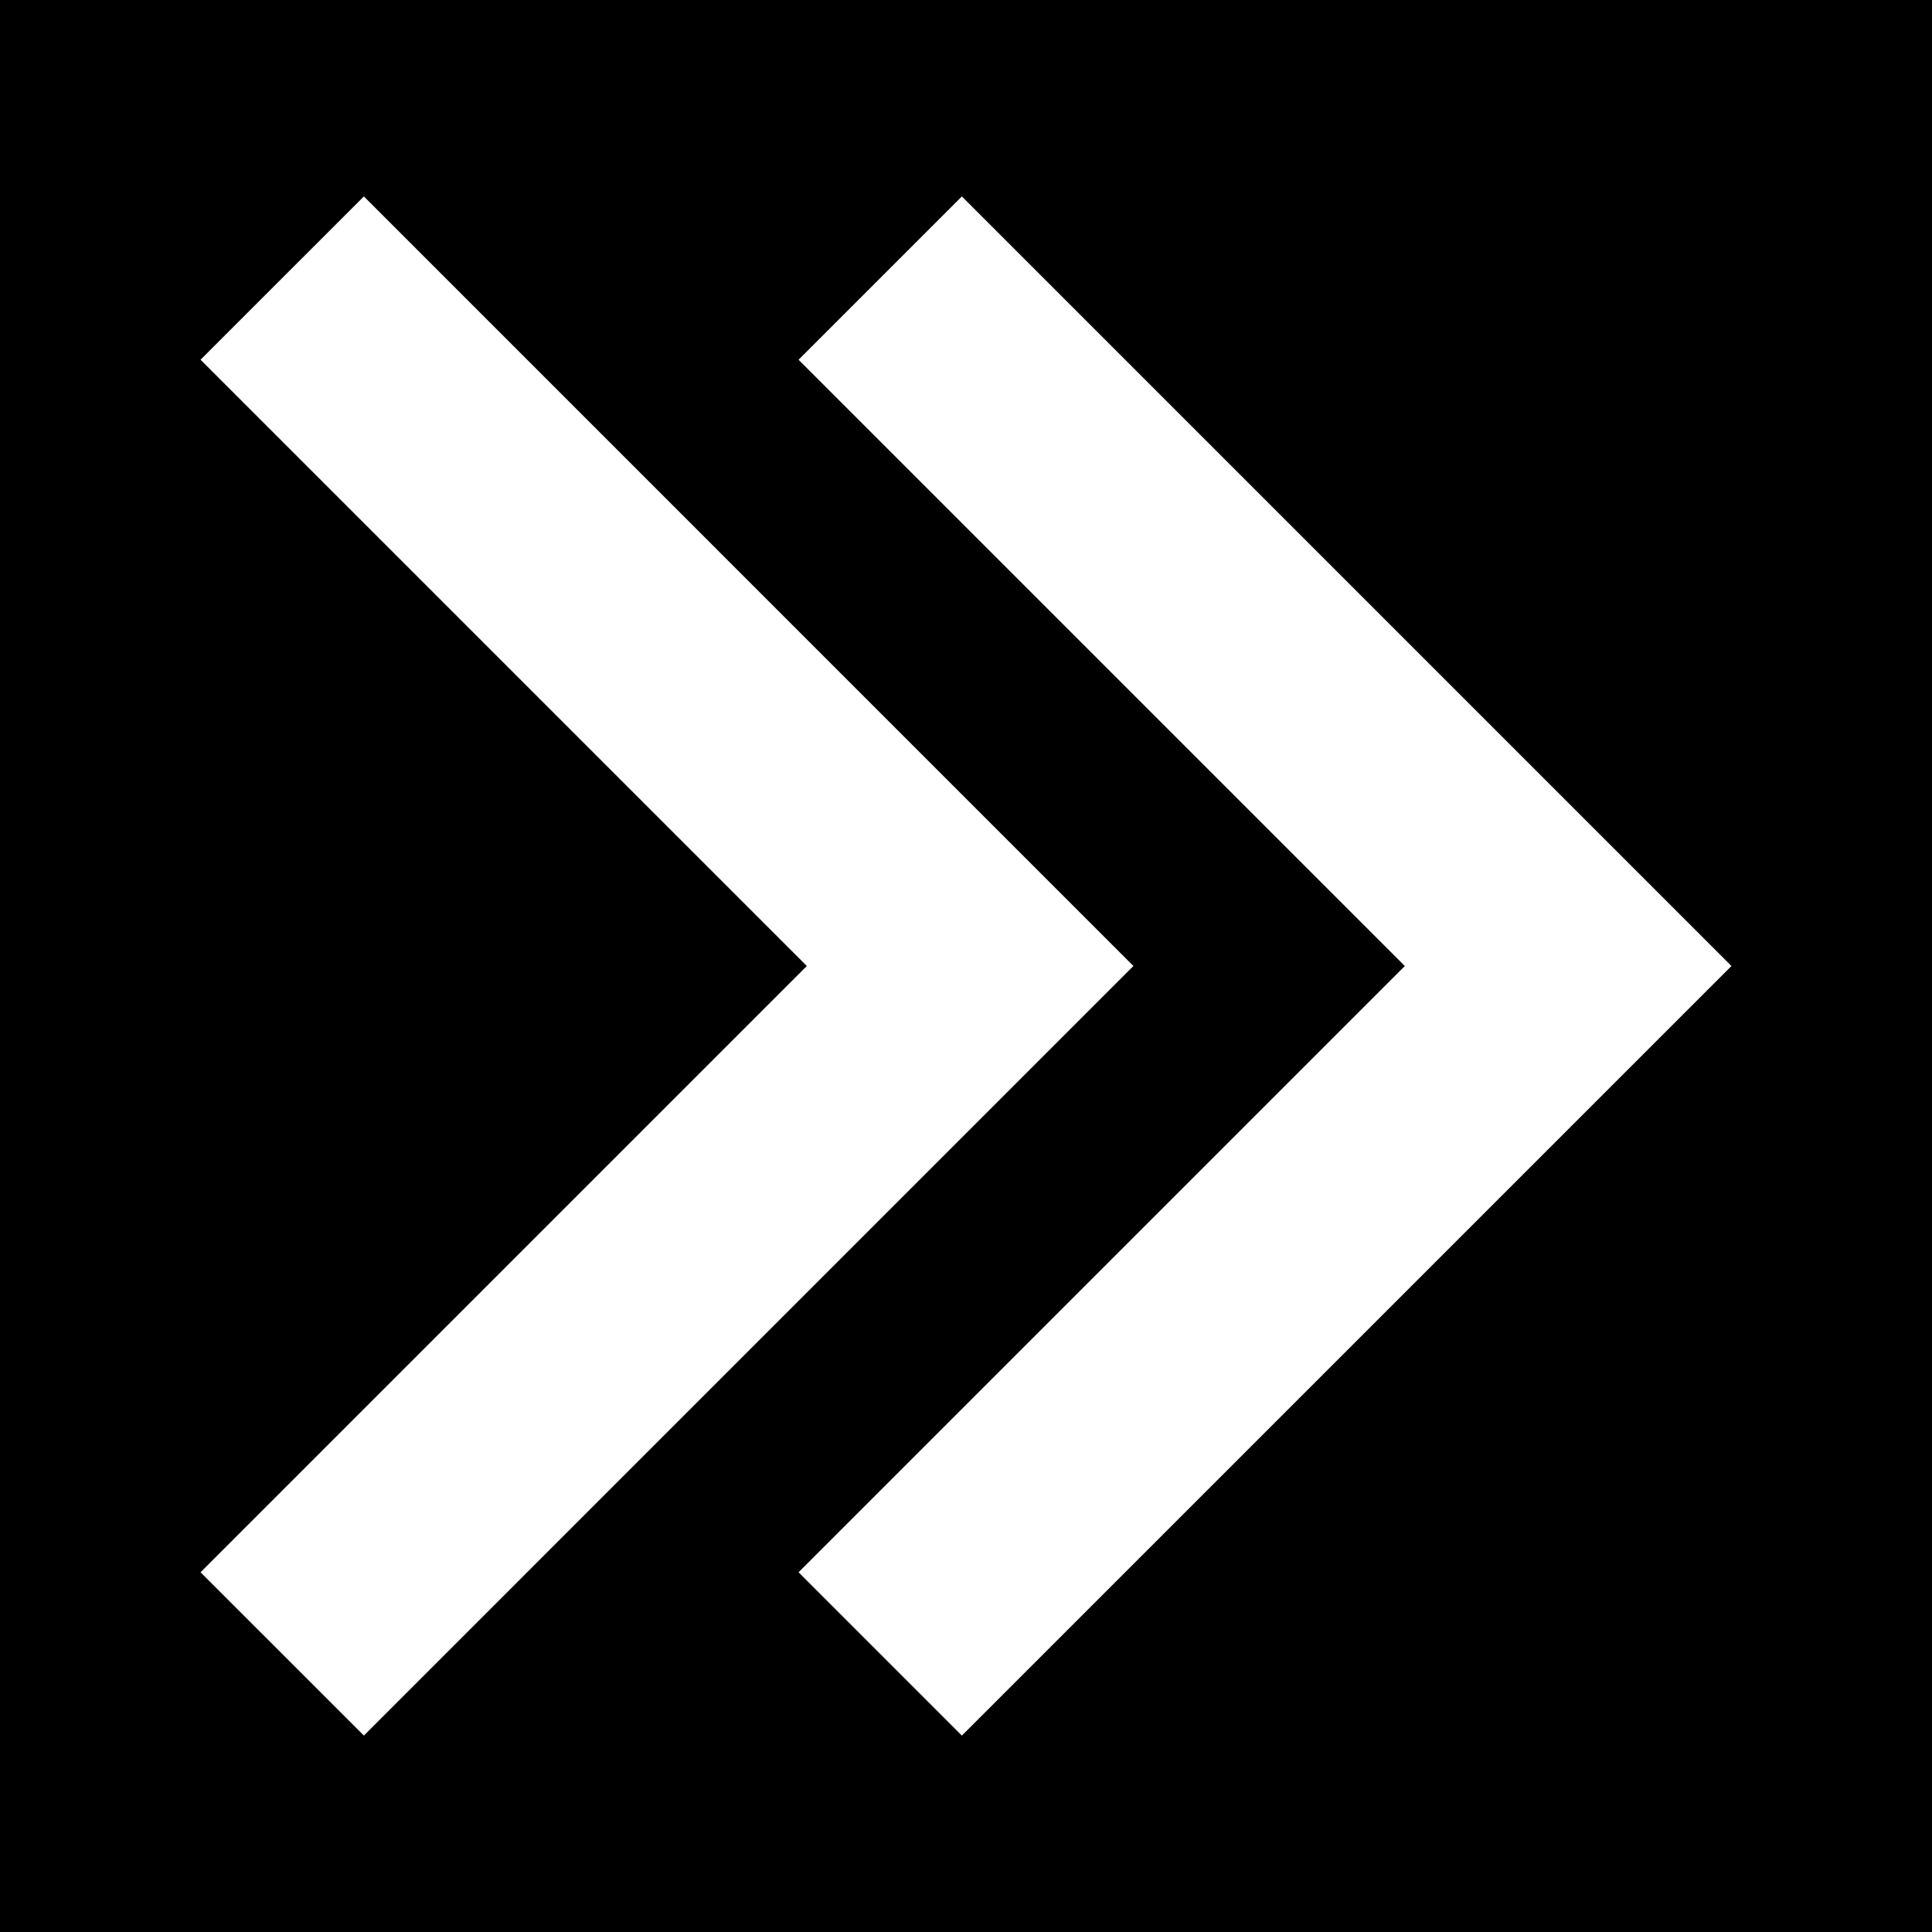
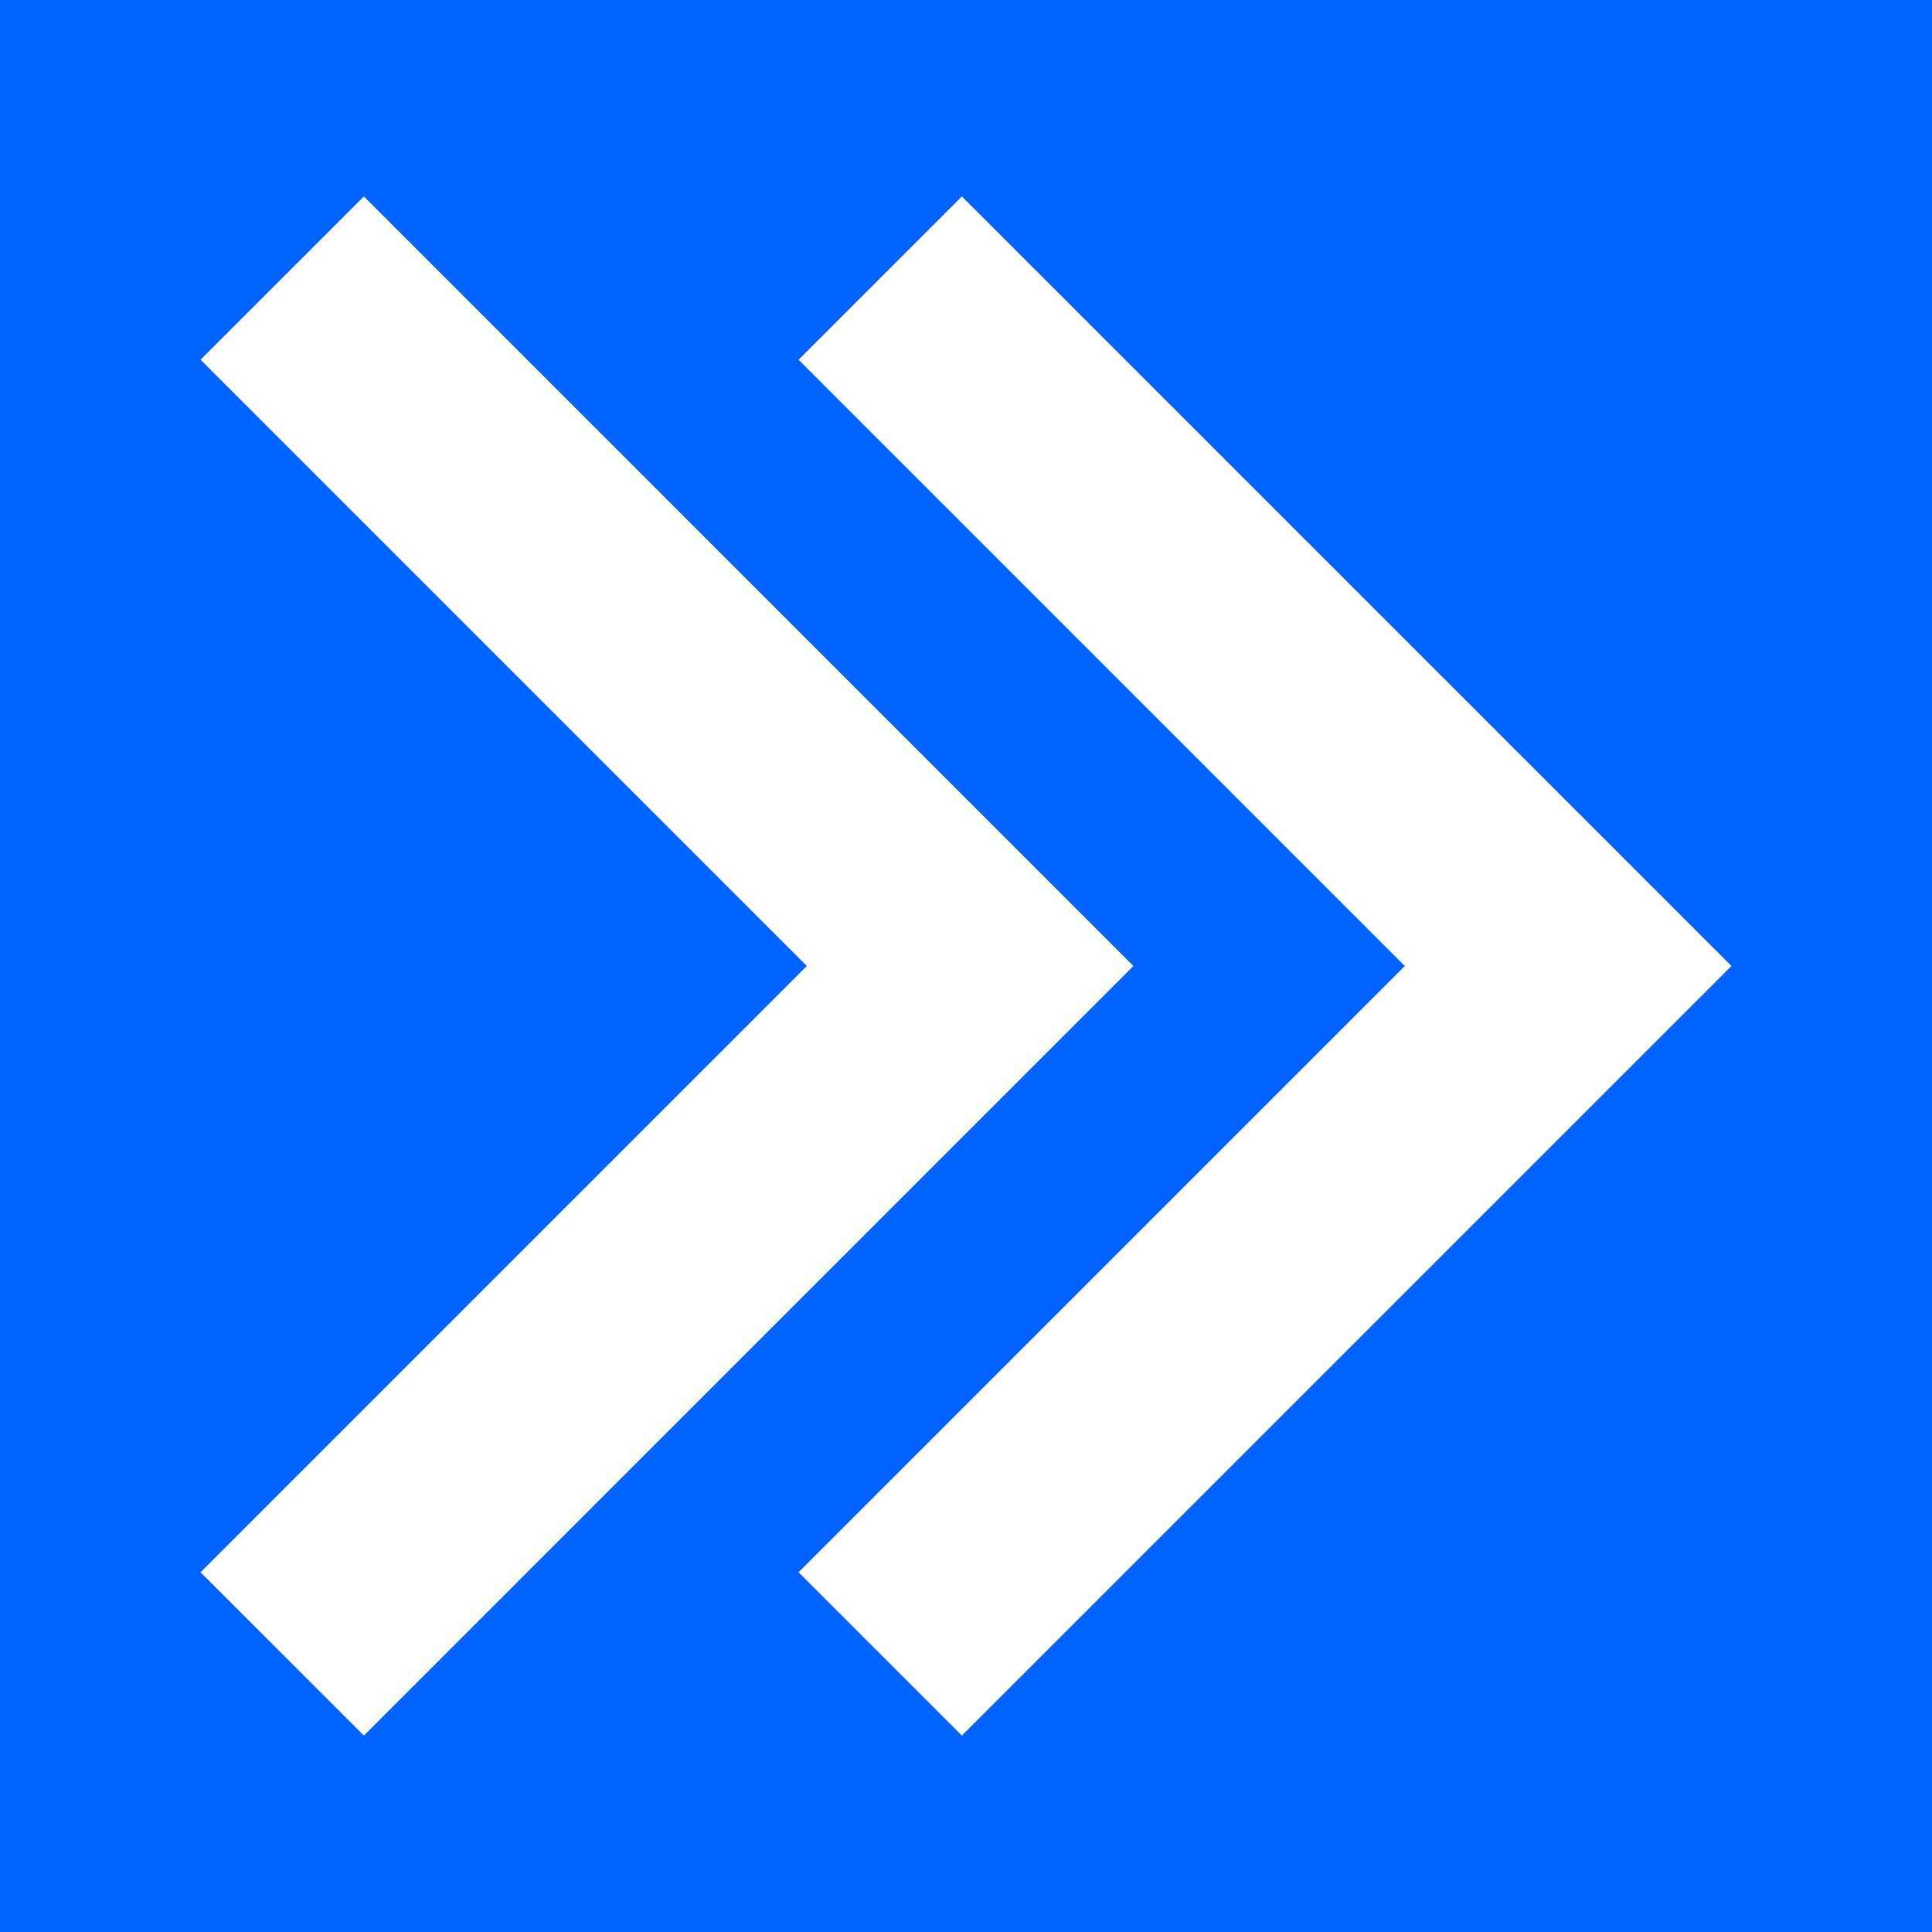
- <svg xmlns="http://www.w3.org/2000/svg" width="1200pt" height="1200pt" version="1.1" viewBox="0 0 1200 1200">
+ <svg xmlns="http://www.w3.org/2000/svg" width="1200pt" height="1200pt" version="1.1" viewBox="0 0 1200 1200" fill="#0062ff">
  <rect x="0" y="0" width="1200" height="1200" />
  <g transform="matrix(1,0,0,1,-86.0315,-86.5)">
    <g transform="matrix(0.846767,0,0,0.846767,177.975,178.44)">
      <path d="M158.32,35.5L38.52,155.29L483.23,600L38.52,1044.71L158.32,1164.5L722.81,600L158.32,35.5Z" style="fill:white;fill-rule:nonzero;" />
    </g>
    <g transform="matrix(0.846767,0,0,0.846767,177.975,178.44)">
      <path d="M596.97,35.5L477.18,155.29L921.89,600L477.18,1044.71L596.97,1164.5L1161.47,600L596.97,35.5Z" style="fill:white;fill-rule:nonzero;" />
    </g>
  </g>
</svg>
